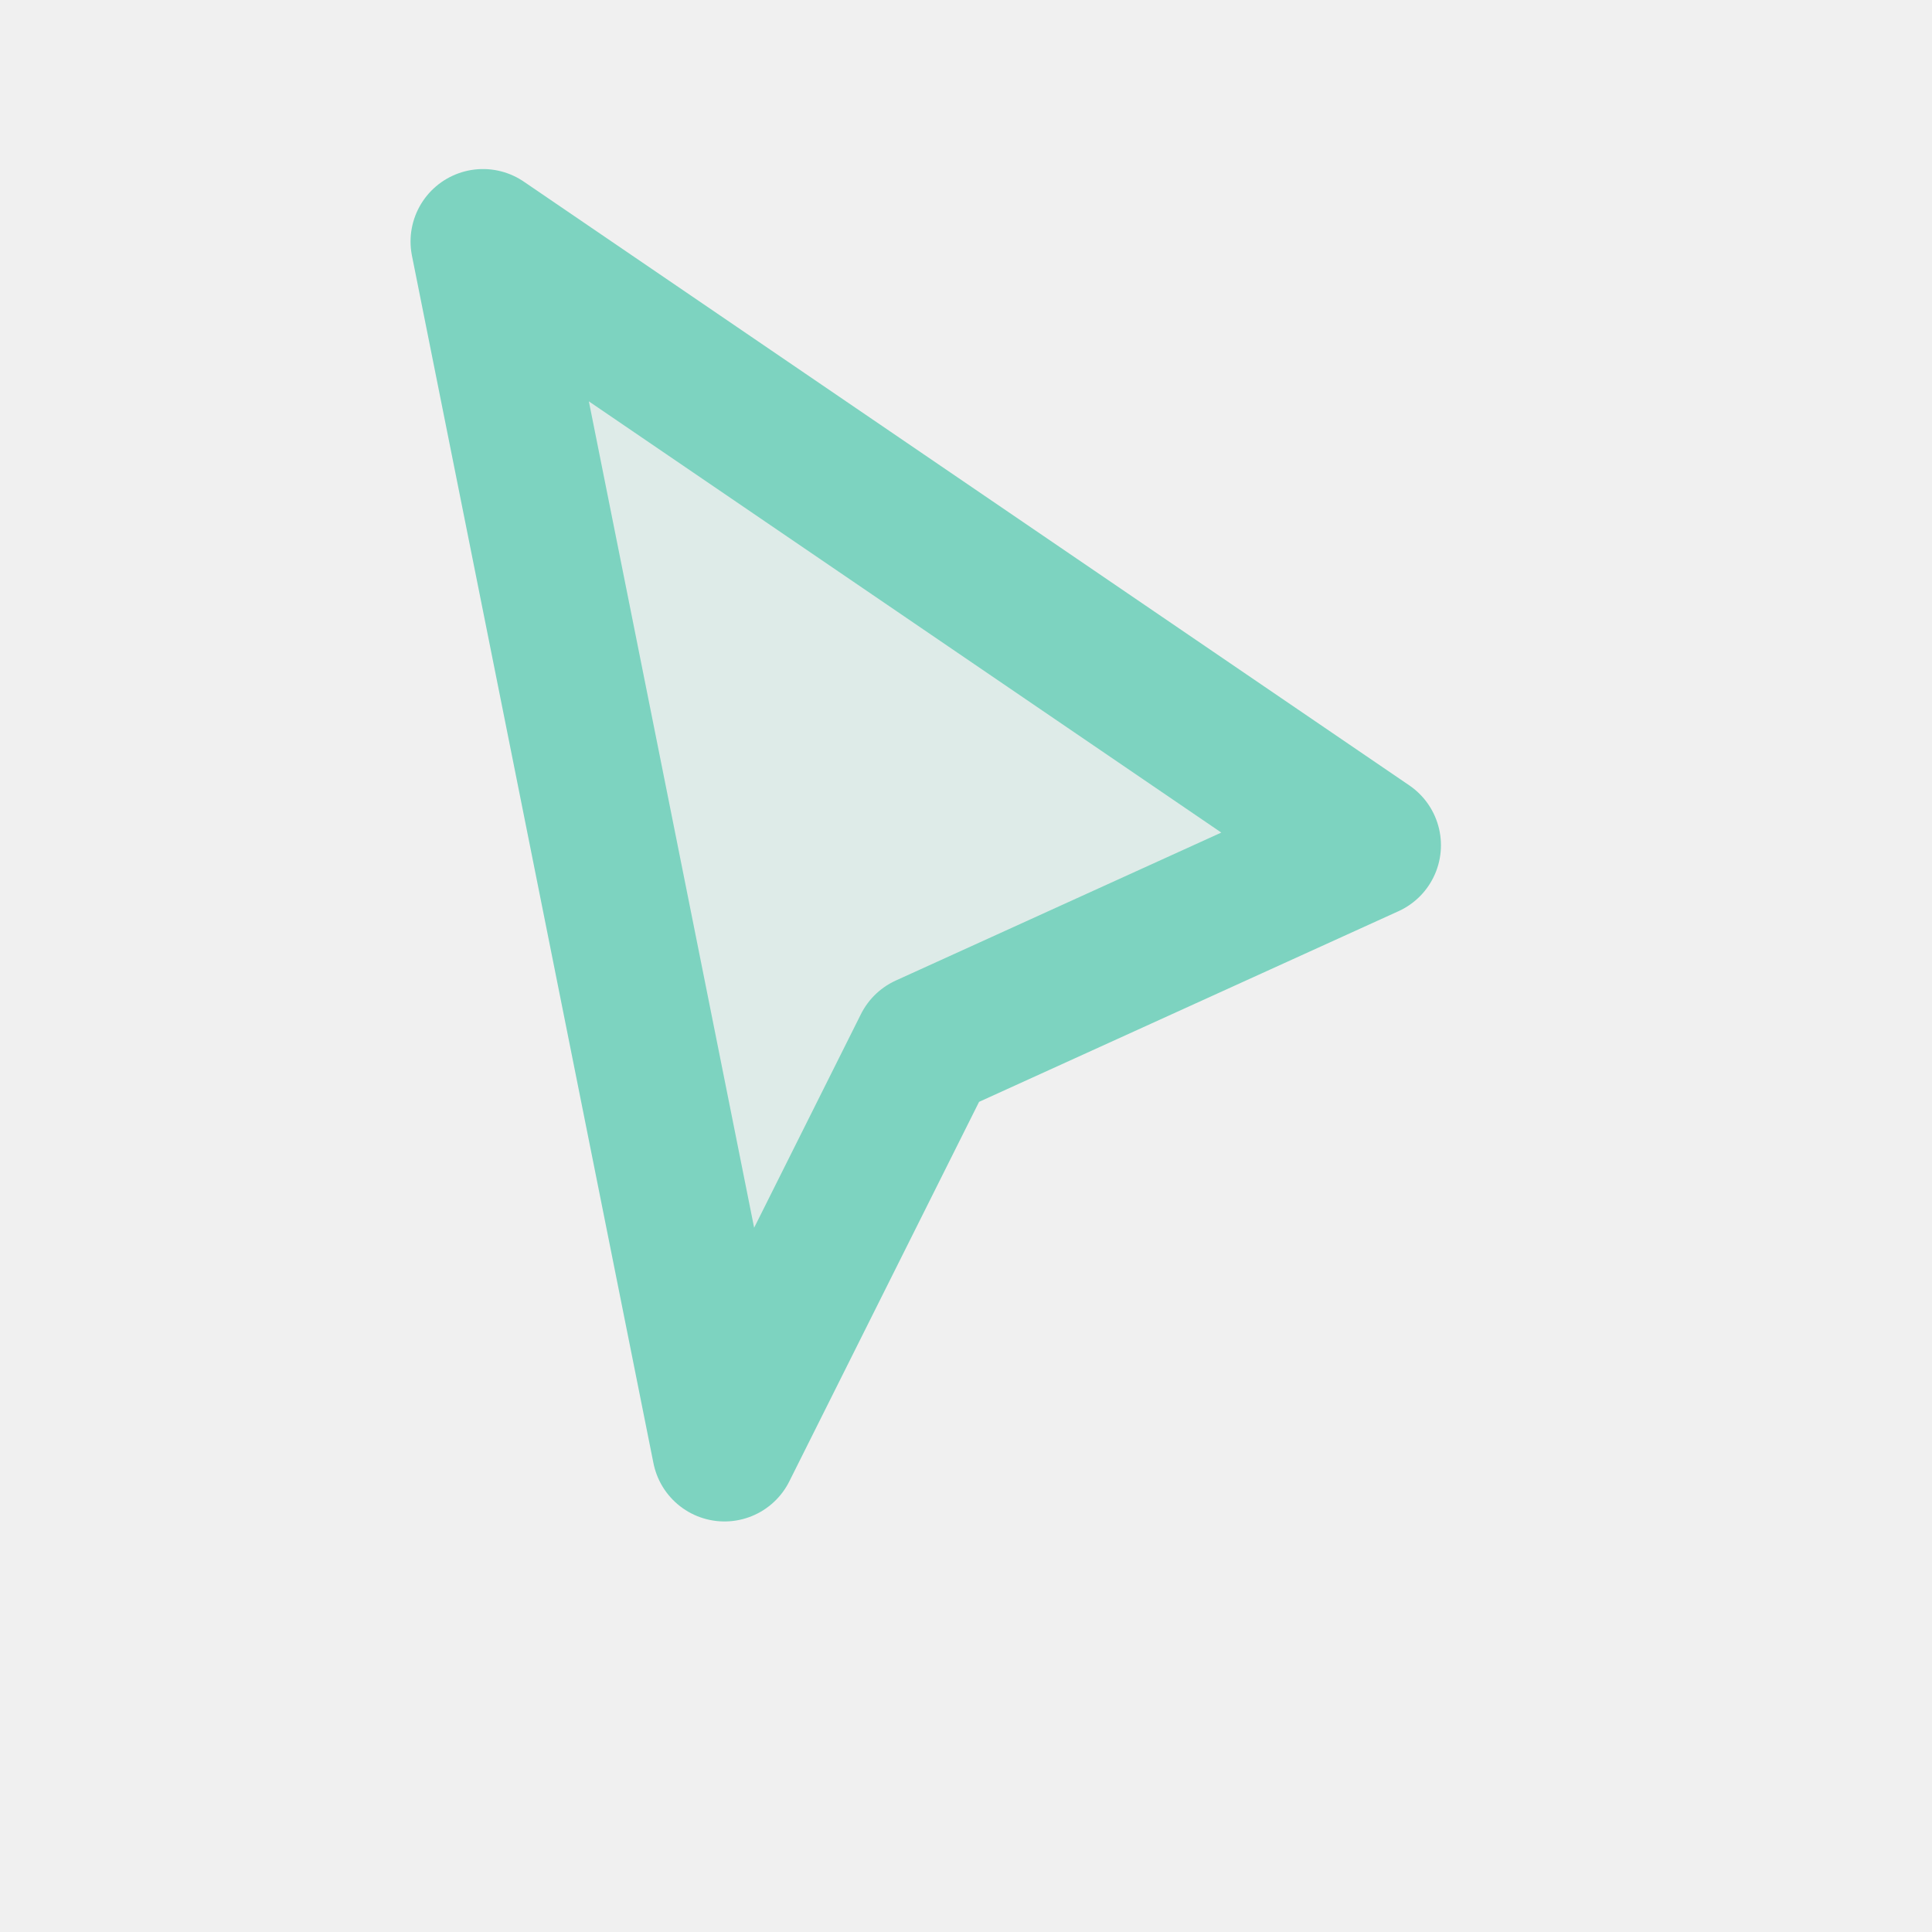
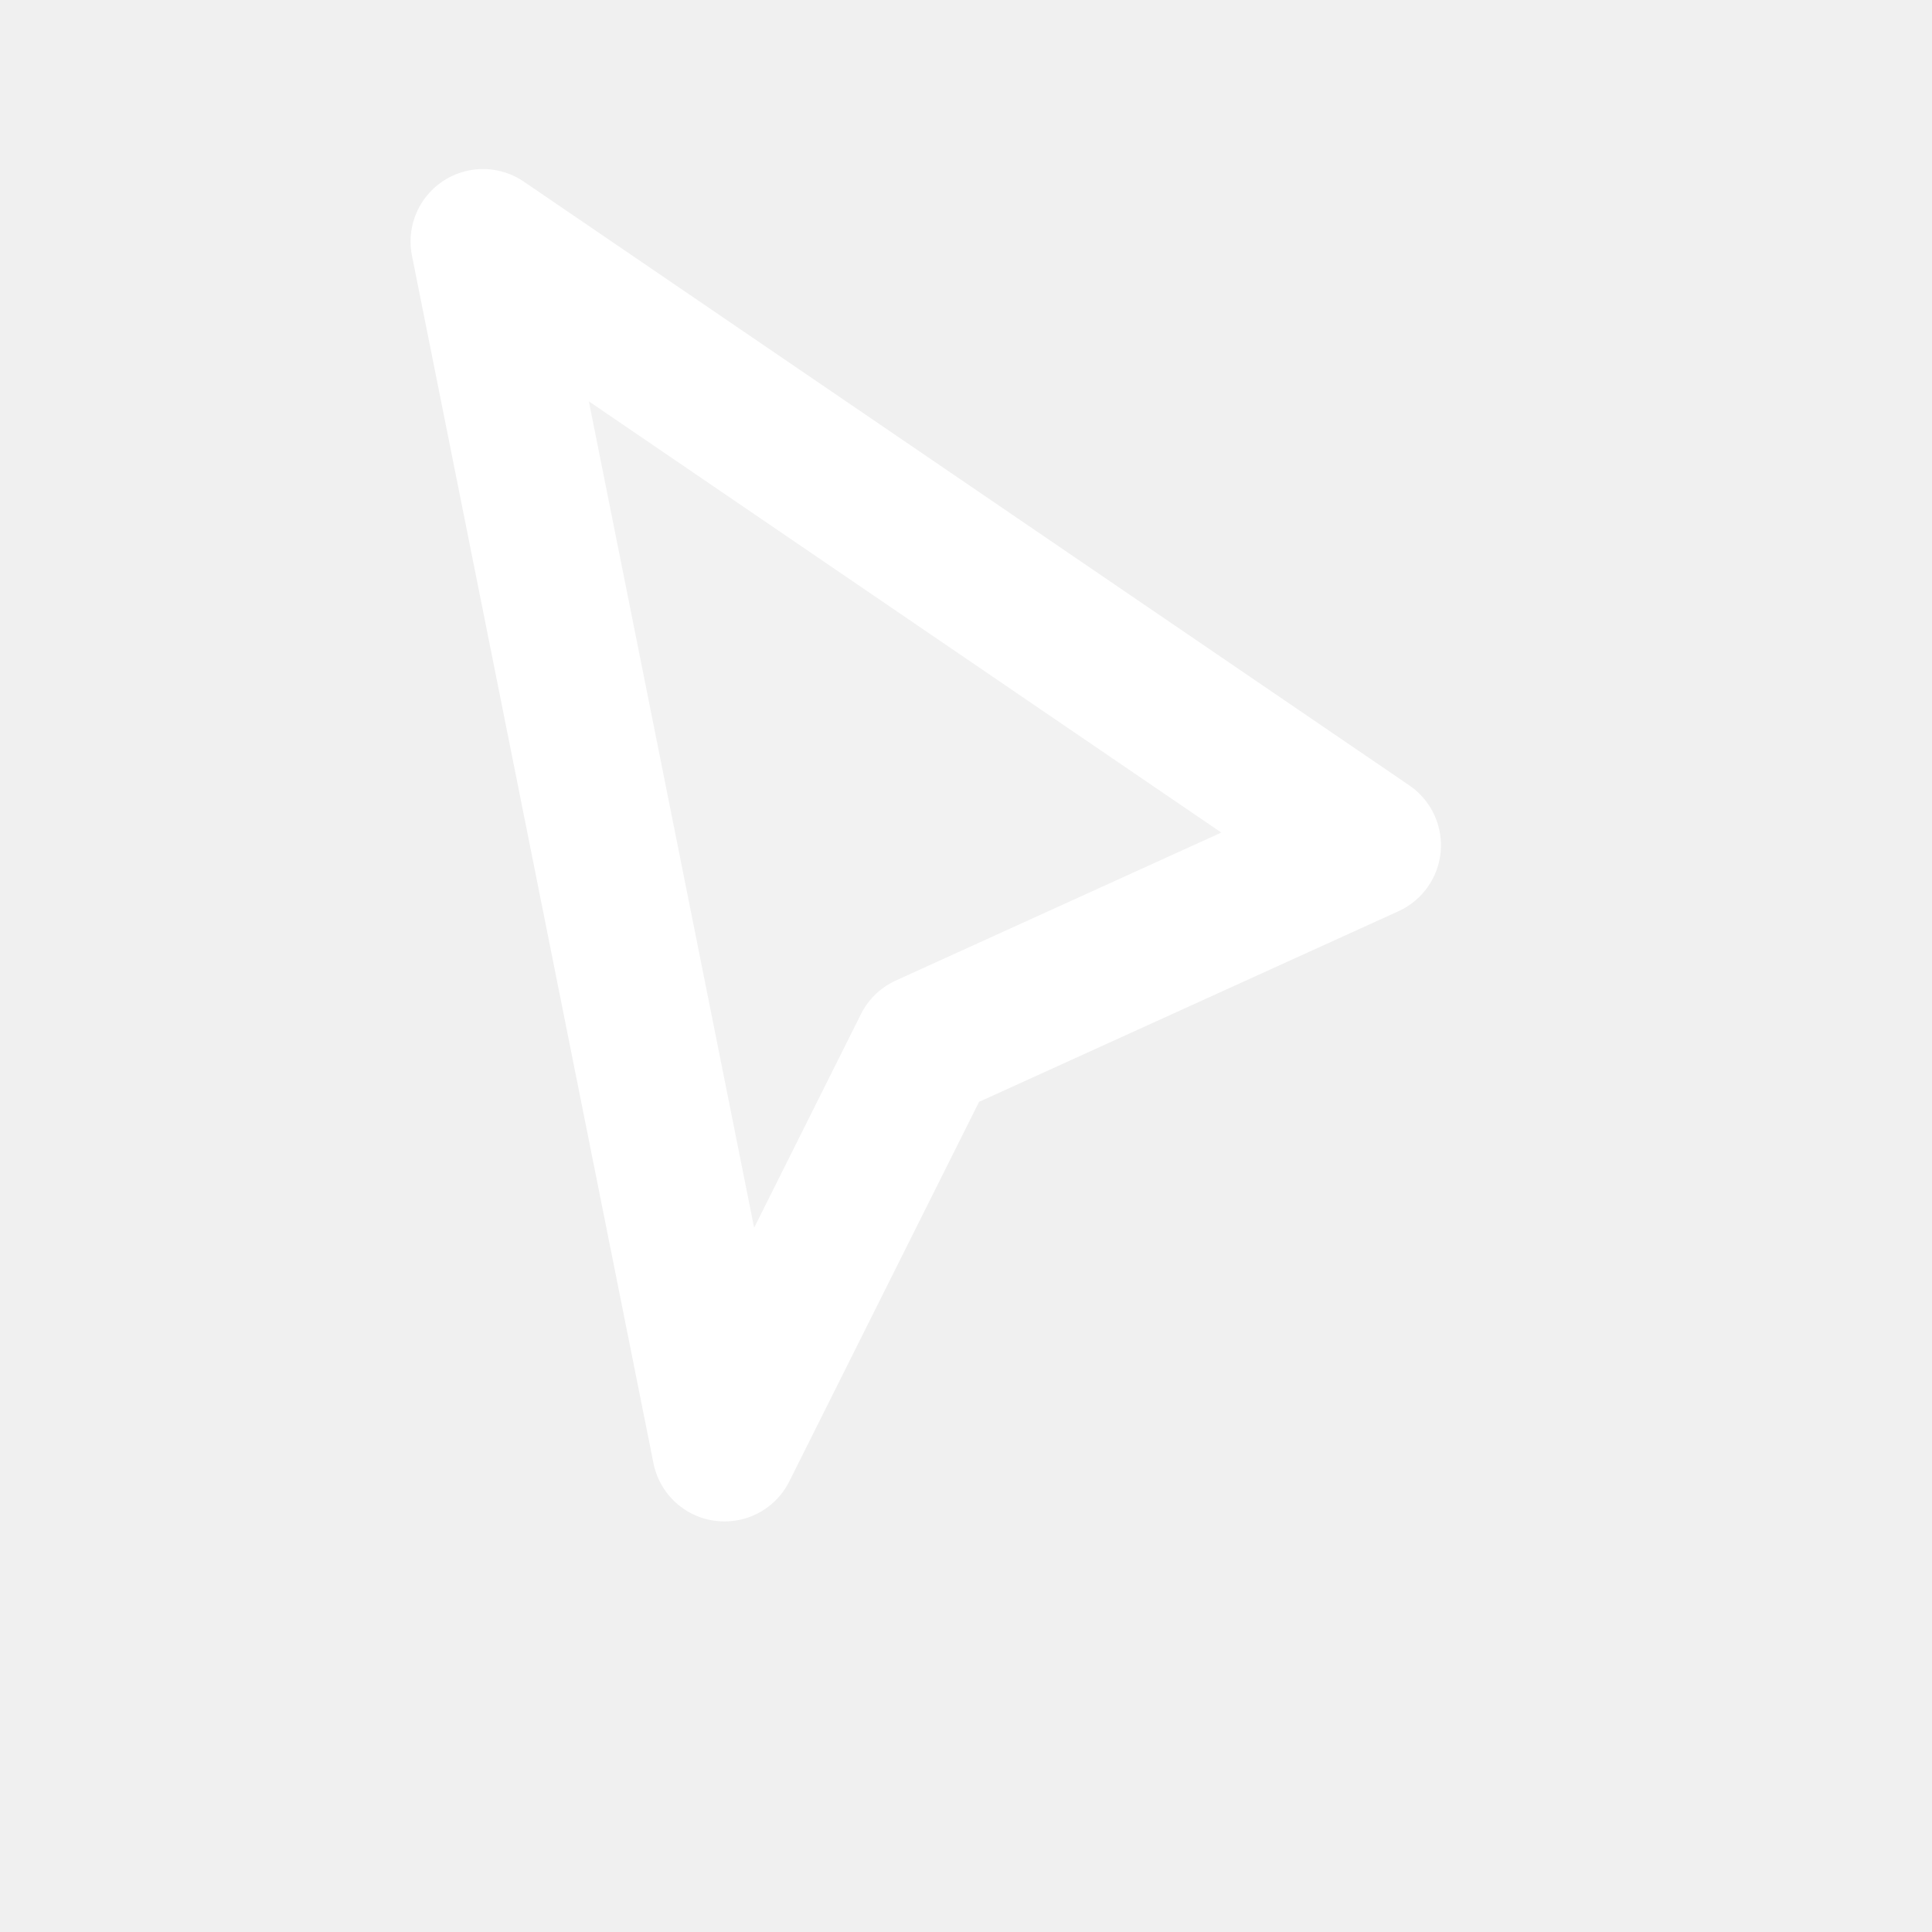
<svg xmlns="http://www.w3.org/2000/svg" viewBox="0 0 24 24" fill="none">
-   <path d="M6 3l3 15 2.5-5 5.5-2.5L6 3z" stroke="#7DD3C0" stroke-width="1.8" stroke-linejoin="round" fill="#7DD3C0" fill-opacity="0.15" />
+   <path d="M6 3l3 15 2.5-5 5.5-2.5L6 3z" stroke="#FFFFFF" stroke-width="1.8" stroke-linejoin="round" fill="#FFFFFF" fill-opacity="0.15" />
</svg>
